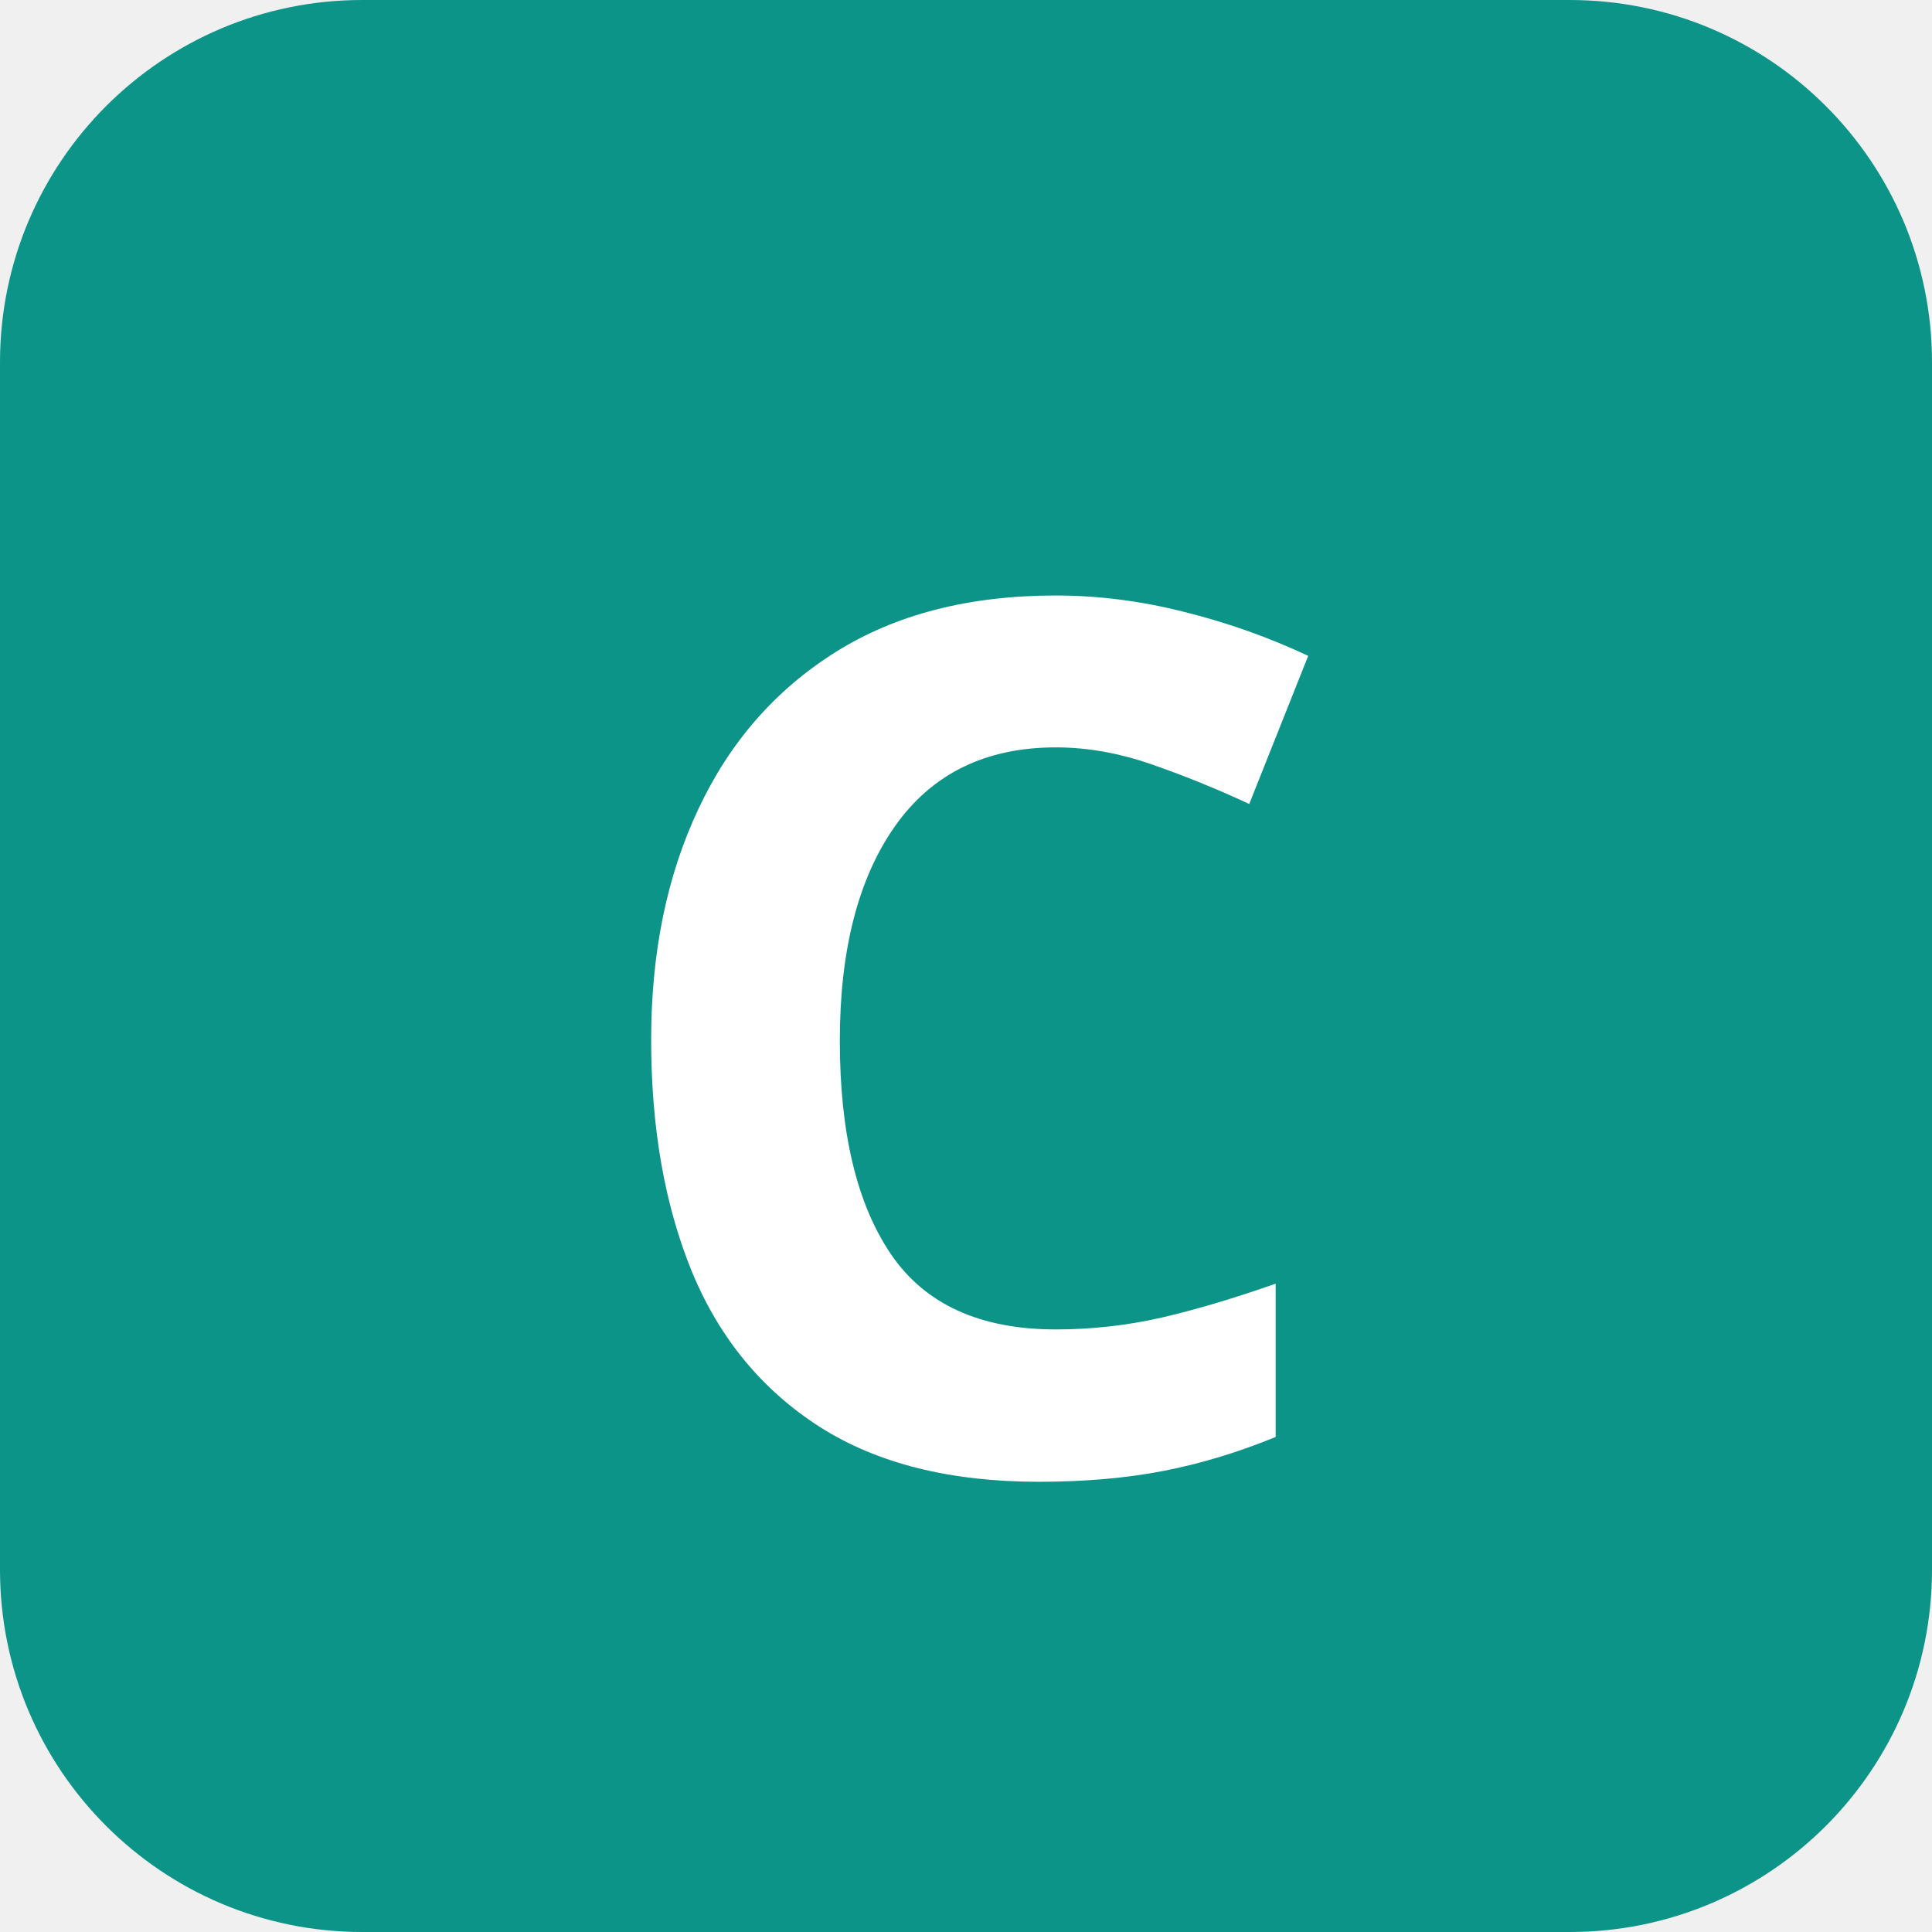
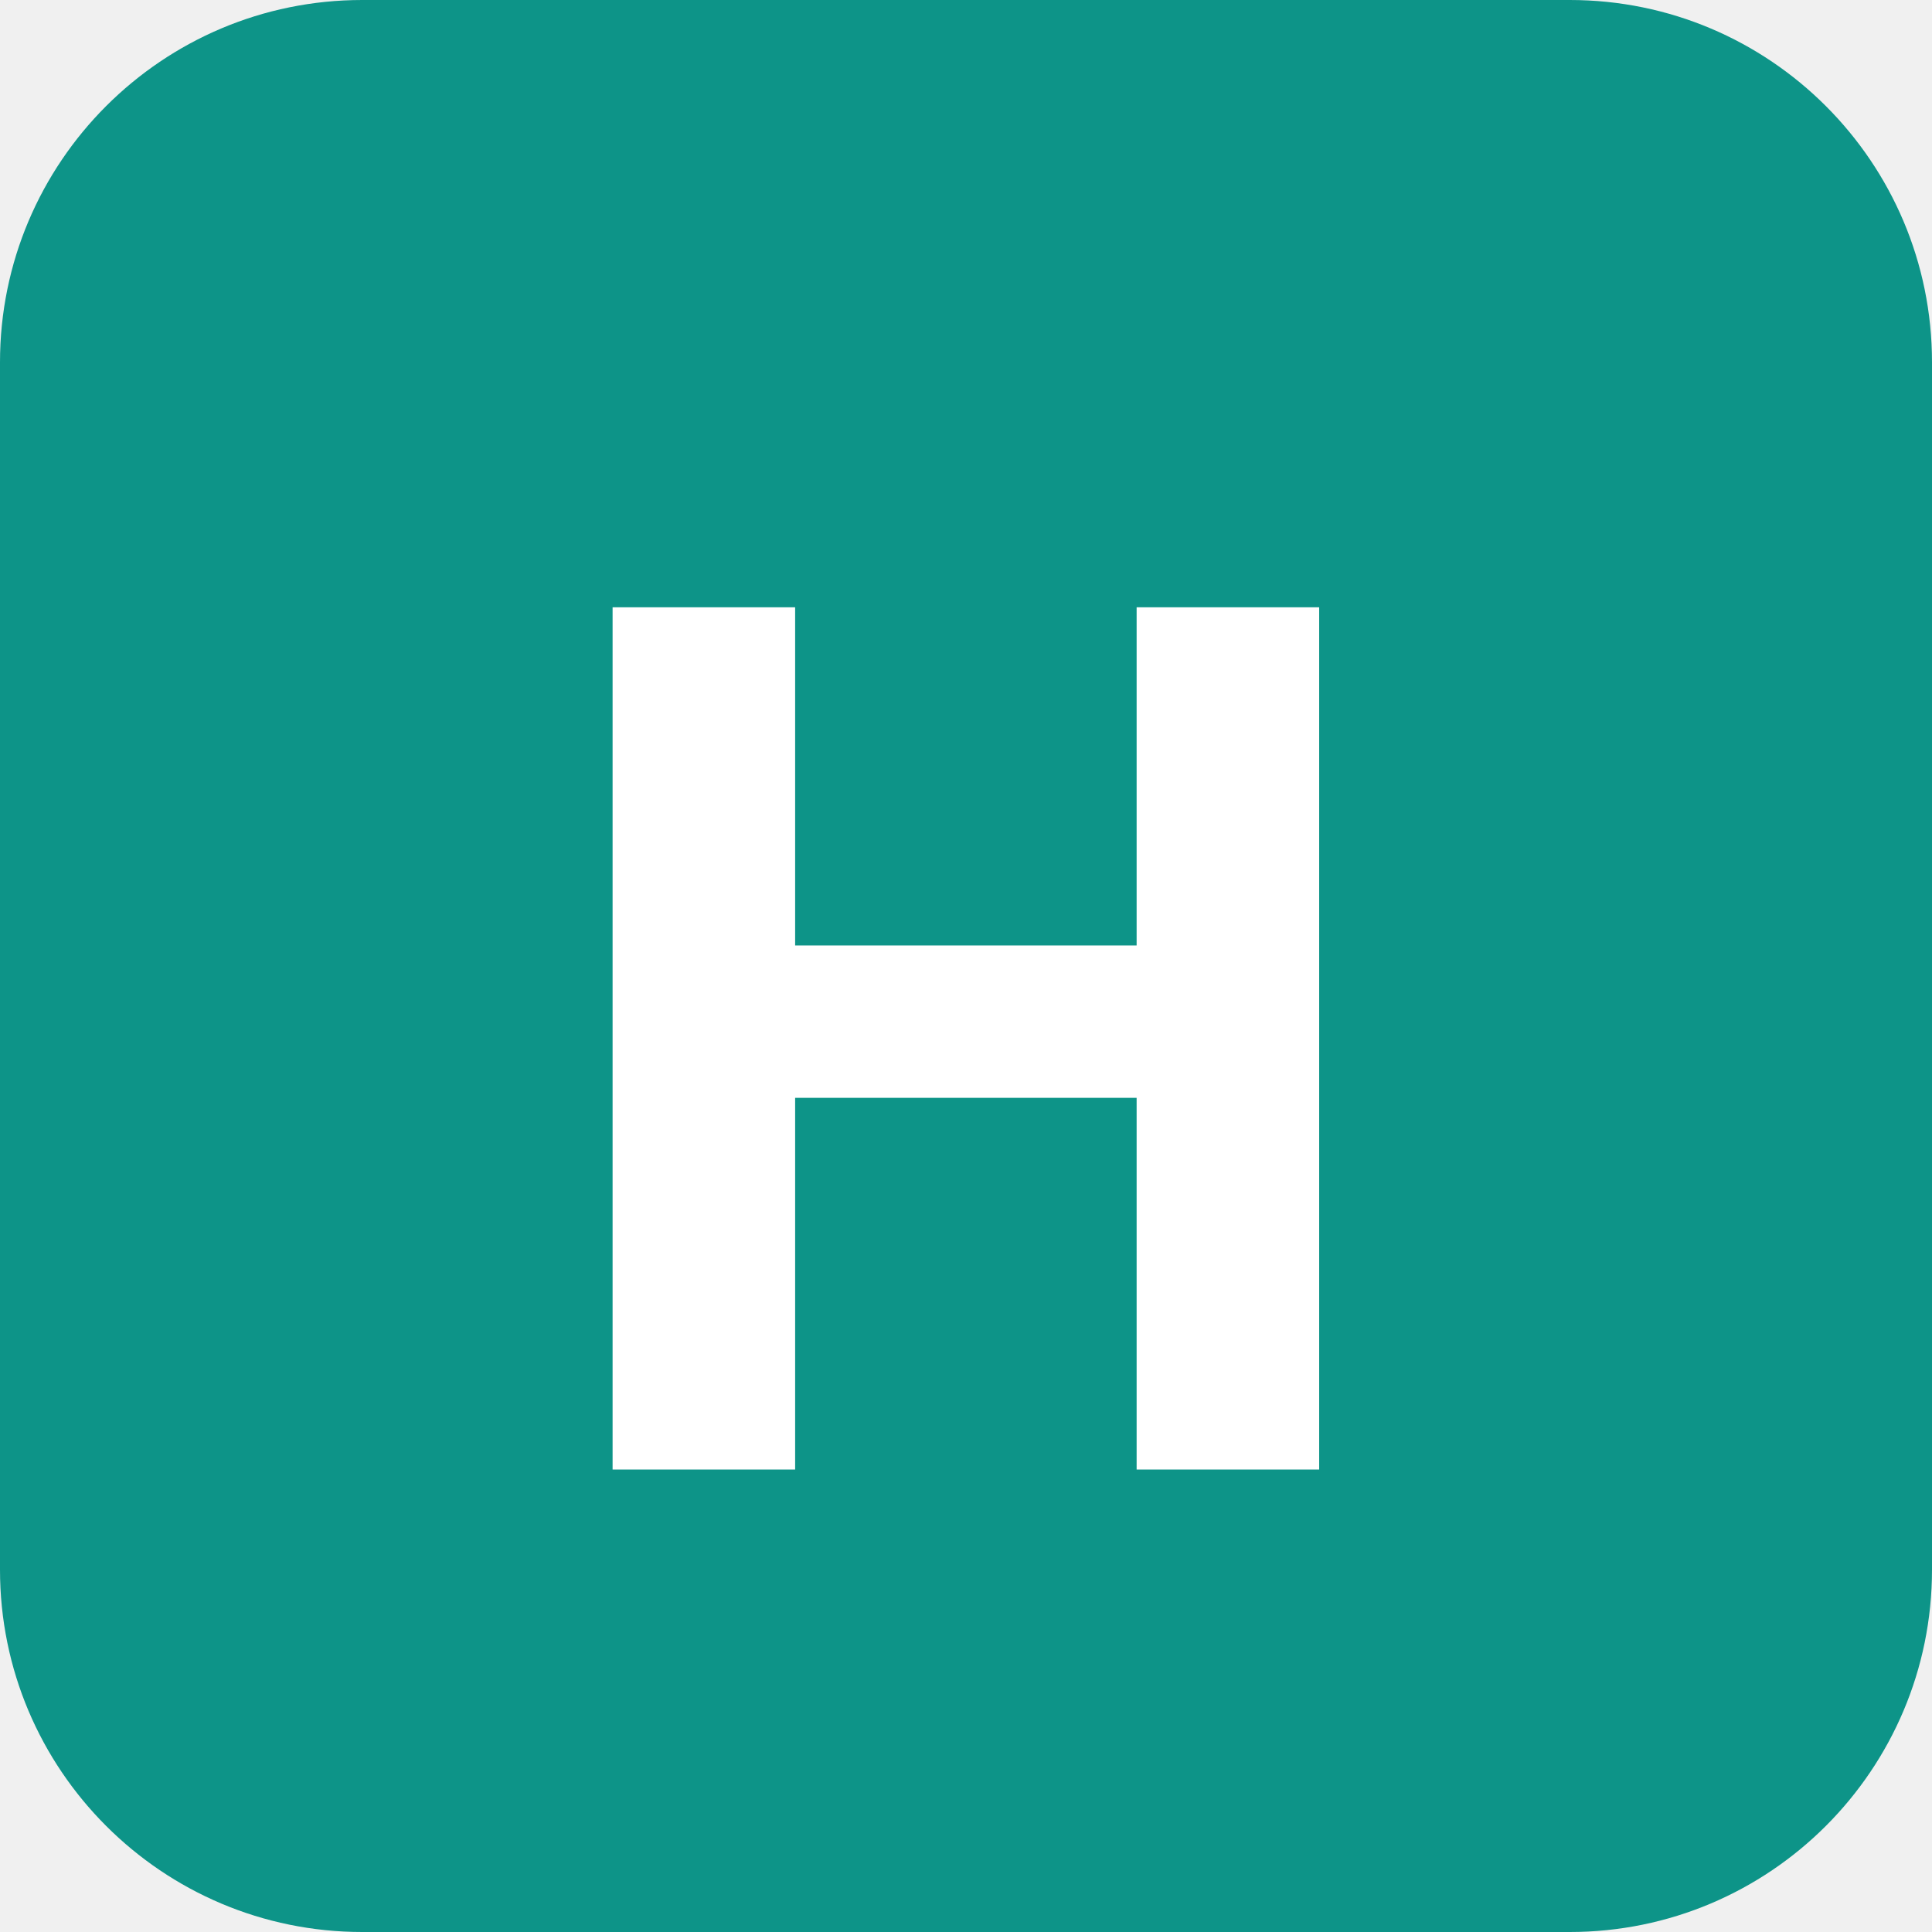
<svg xmlns="http://www.w3.org/2000/svg" viewBox="0 0 64 64" fill="none">
  <rect width="64" height="64" rx="12" fill="#0d9488" />
-   <text x="50%" y="54%" dominant-baseline="middle" text-anchor="middle" font-family="system-ui, sans-serif" font-size="40" font-weight="700" fill="#ffffff">C</text>
+   <text x="50%" y="54%" dominant-baseline="middle" text-anchor="middle" font-family="system-ui, sans-serif" font-size="40" font-weight="700" fill="#ffffff">H</text>
</svg>
